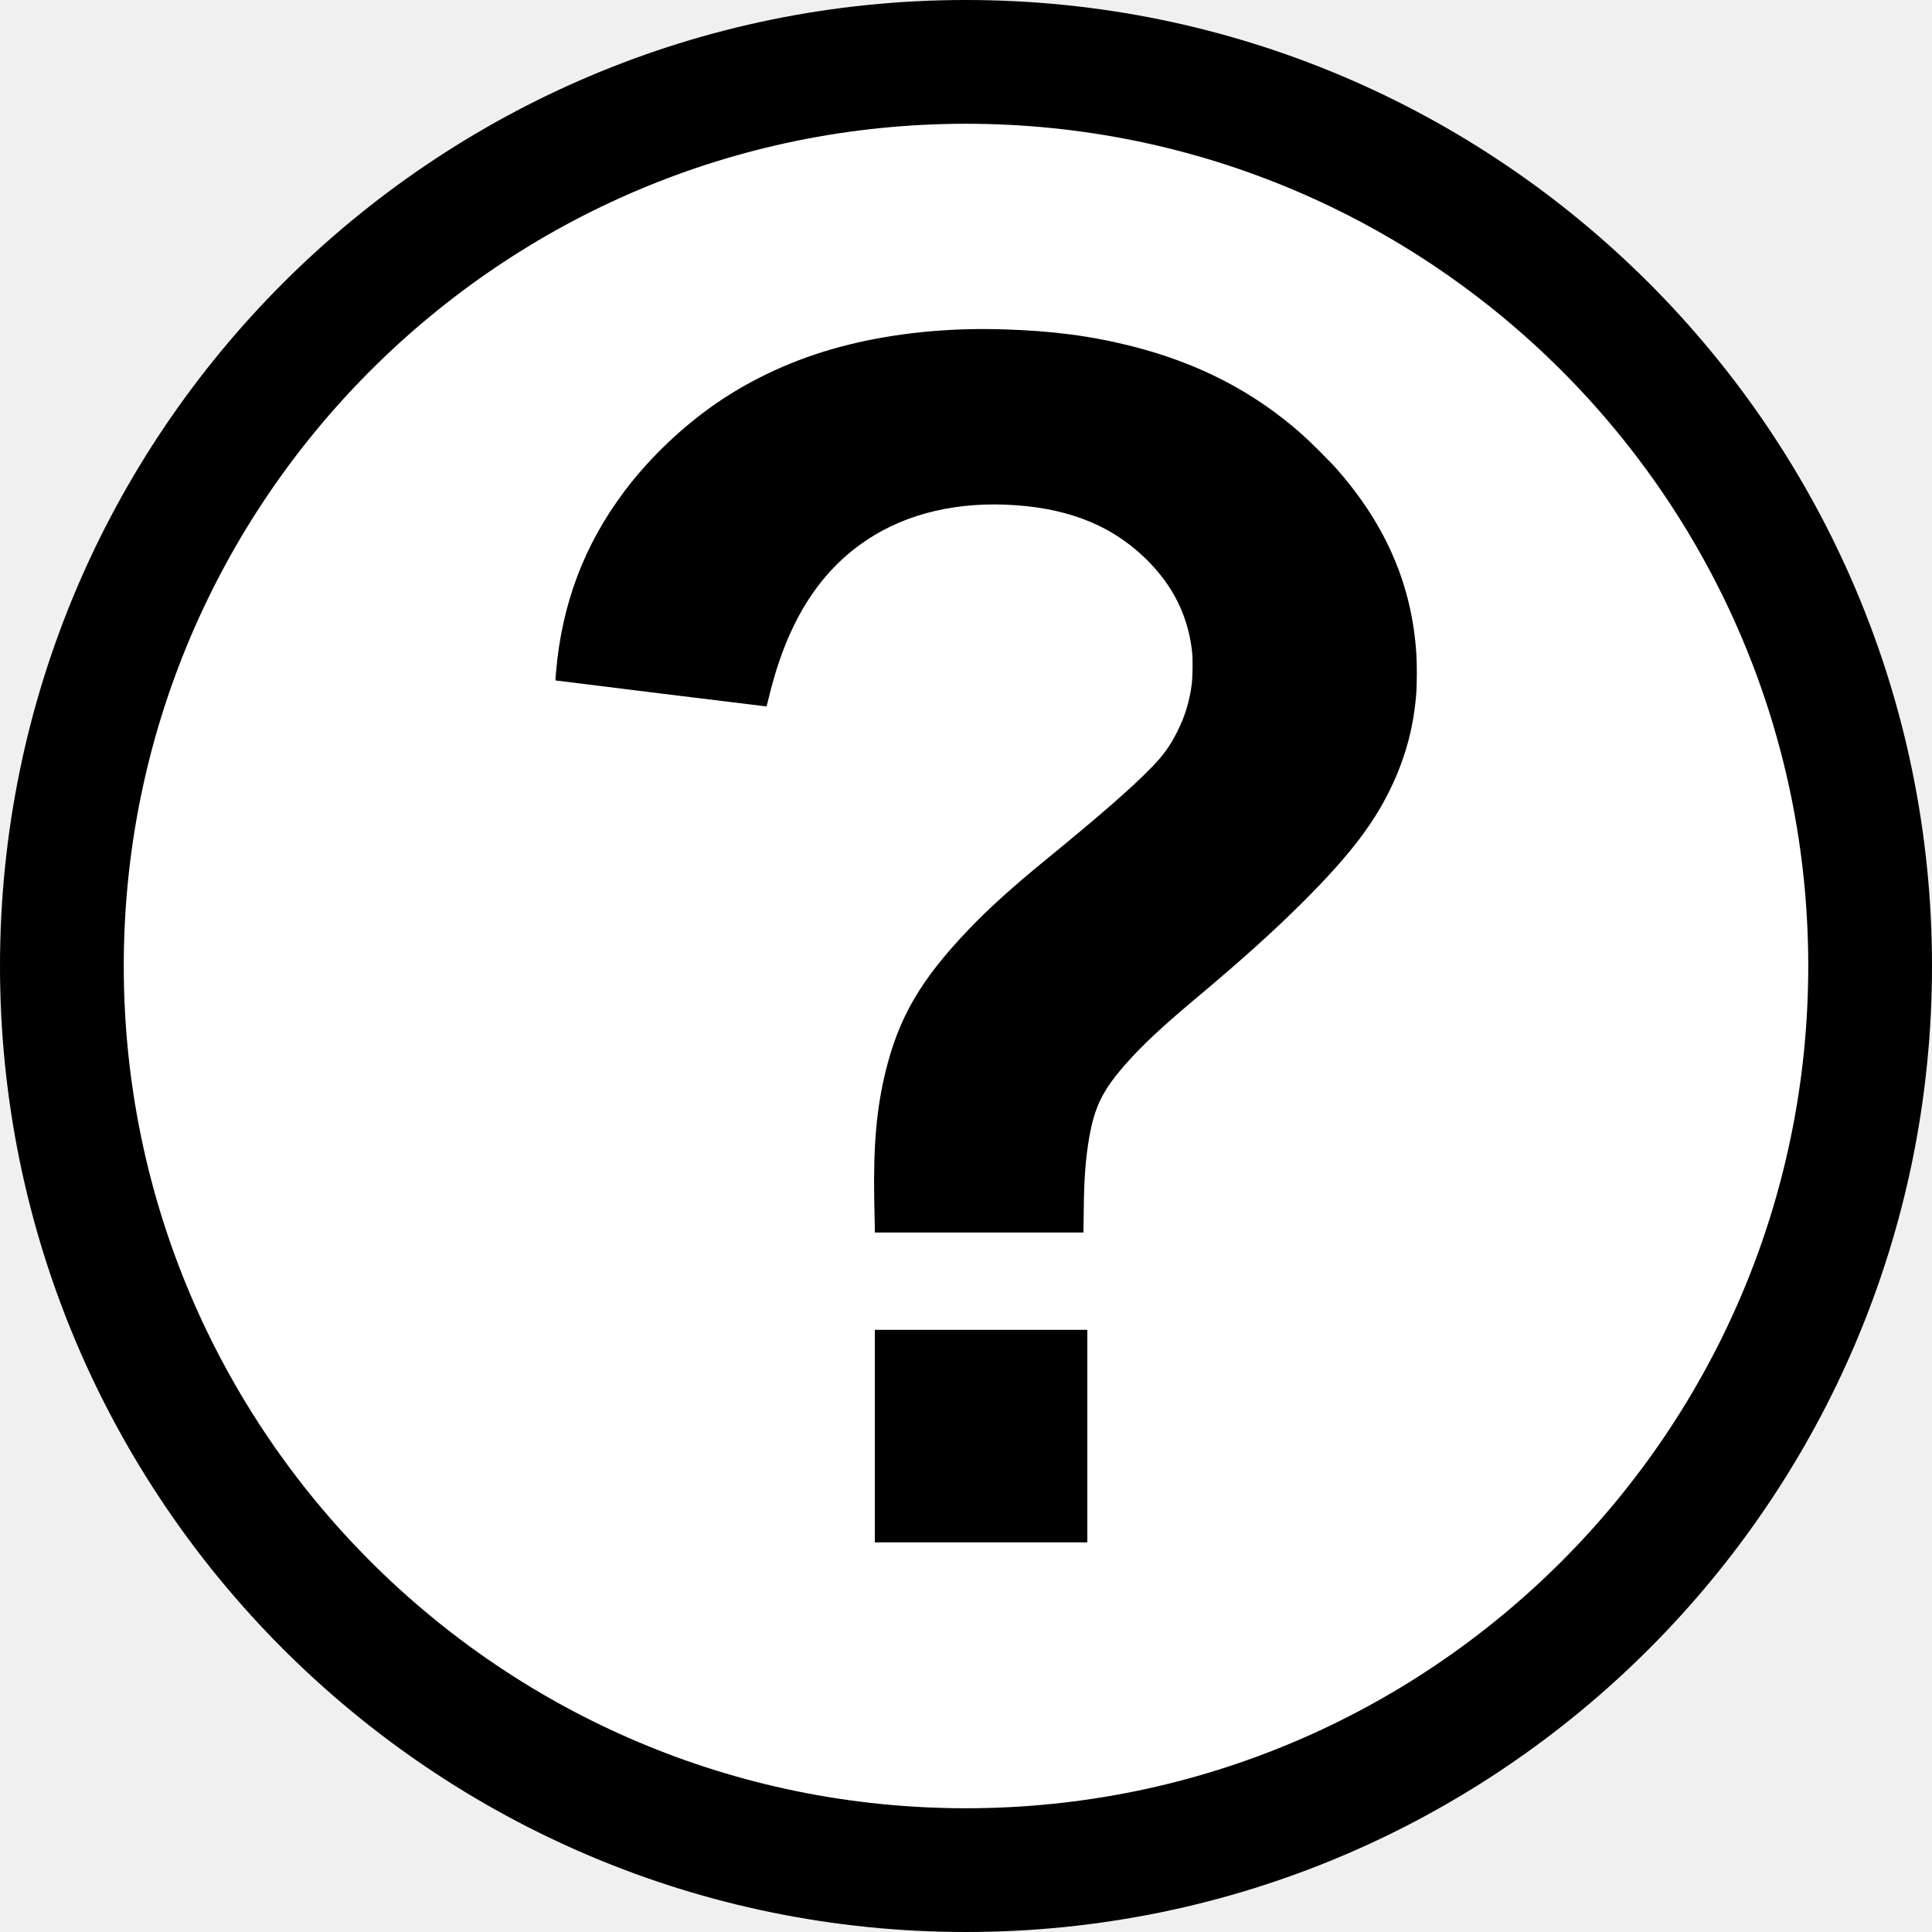
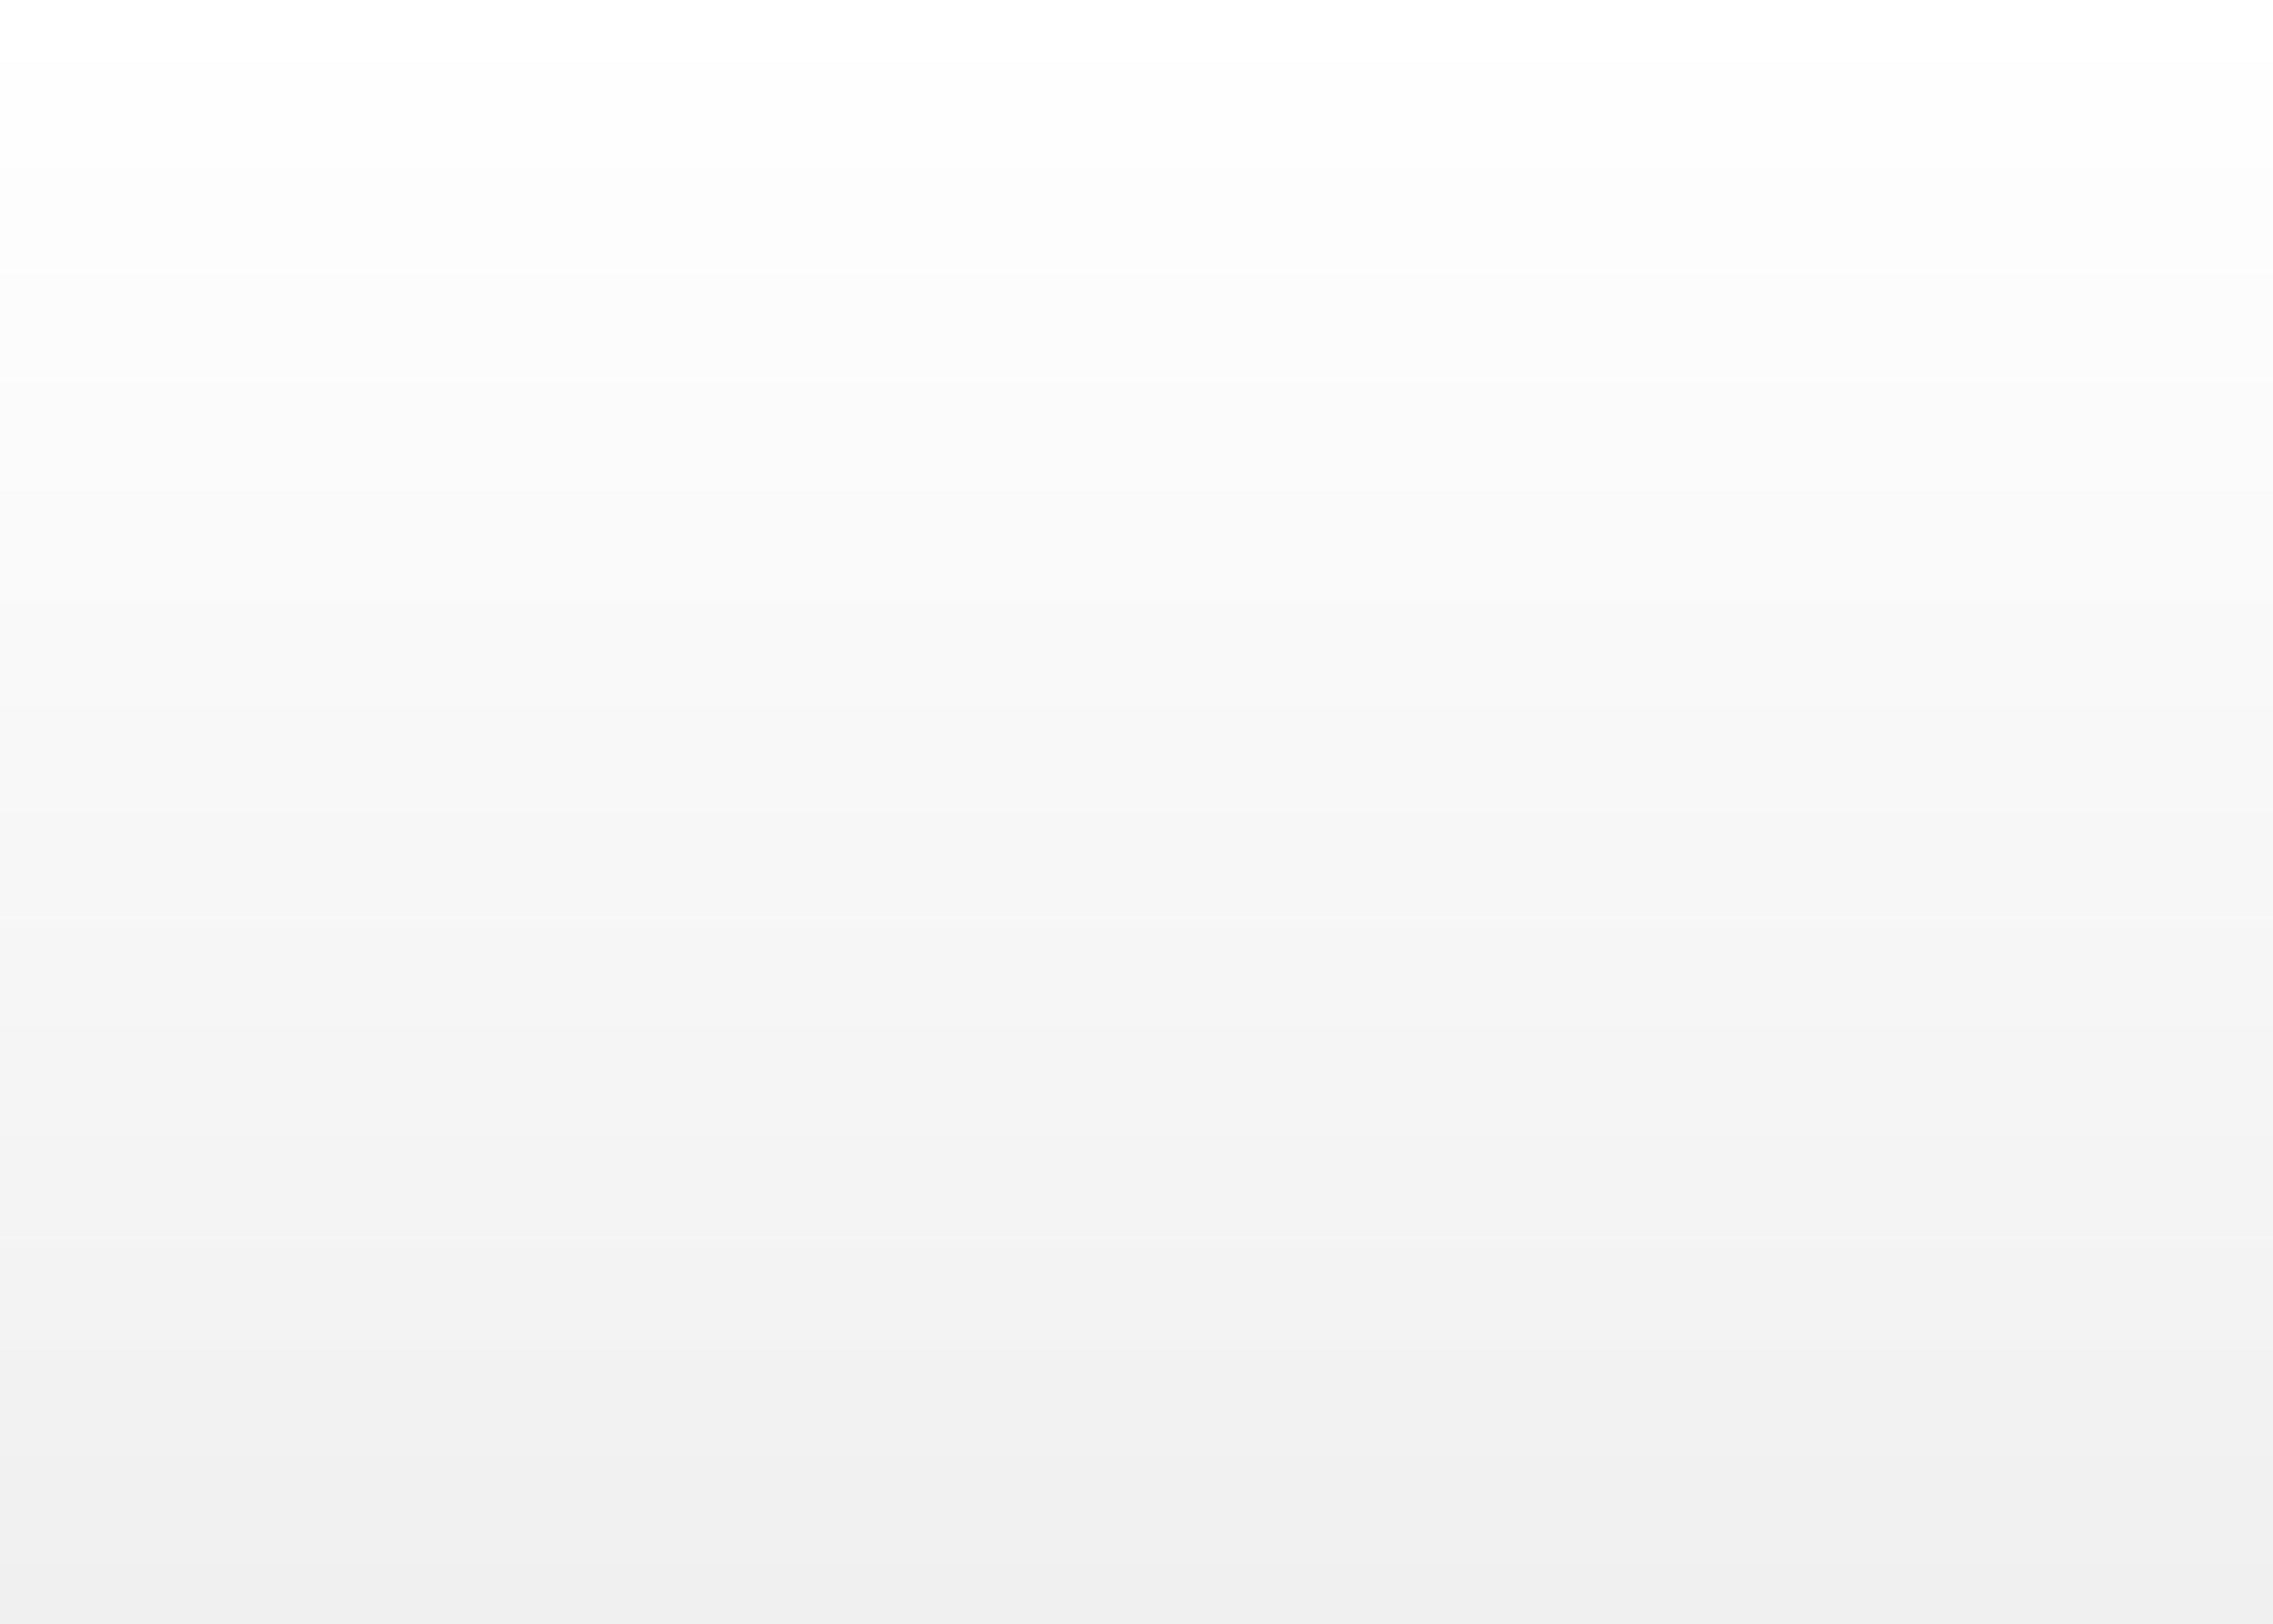
- <svg xmlns="http://www.w3.org/2000/svg" id="svg2" height="200" width="200" version="1.0">
-   <path id="path2382" d="m165.33 113.44a103.61 103.61 0 1 1 -207.22 0 103.61 103.61 0 1 1 207.22 0z" transform="matrix(.93739 0 0 .93739 42.143 -6.3392)" stroke-width="0" fill="#fff" />
-   <g id="layer1">
-     <path id="path2413" d="m100 0c-55.2 0-100 44.8-100 100-5.0495e-15 55.2 44.8 100 100 100s100-44.8 100-100-44.8-100-100-100zm0 12.812c48.13 0 87.19 39.058 87.19 87.188s-39.06 87.19-87.19 87.19-87.188-39.06-87.188-87.19 39.058-87.188 87.188-87.188zm1.47 21.25c-5.45 0.03-10.653 0.737-15.282 2.063-4.699 1.346-9.126 3.484-12.876 6.219-3.238 2.362-6.333 5.391-8.687 8.531-4.159 5.549-6.461 11.651-7.063 18.687-0.04 0.468-0.07 0.868-0.062 0.876 0.016 0.016 21.702 2.687 21.812 2.687 0.053 0 0.113-0.234 0.282-0.937 1.941-8.085 5.486-13.521 10.968-16.813 4.32-2.594 9.808-3.612 15.778-2.969 2.74 0.295 5.21 0.96 7.38 2 2.71 1.301 5.18 3.361 6.94 5.813 1.54 2.156 2.46 4.584 2.75 7.312 0.08 0.759 0.05 2.48-0.03 3.219-0.23 1.826-0.7 3.378-1.5 4.969-0.81 1.597-1.48 2.514-2.76 3.812-2.03 2.077-5.18 4.829-10.78 9.407-3.6 2.944-6.04 5.156-8.12 7.343-4.943 5.179-7.191 9.069-8.564 14.719-0.905 3.72-1.256 7.55-1.156 13.19 0.025 1.4 0.062 2.73 0.062 2.97v0.43h21.598l0.03-2.4c0.03-3.27 0.21-5.37 0.56-7.41 0.57-3.27 1.43-5 3.94-7.81 1.6-1.8 3.7-3.76 6.93-6.47 4.77-3.991 8.11-6.99 11.26-10.125 4.91-4.907 7.46-8.26 9.28-12.187 1.43-3.092 2.22-6.166 2.46-9.532 0.06-0.816 0.07-3.03 0-3.968-0.45-7.043-3.1-13.253-8.15-19.032-0.8-0.909-2.78-2.887-3.72-3.718-4.96-4.394-10.69-7.353-17.56-9.094-4.19-1.062-8.23-1.6-13.35-1.75-0.78-0.023-1.59-0.036-2.37-0.032zm-10.908 103.6v22h21.998v-22h-21.998z" />
+ <svg xmlns="http://www.w3.org/2000/svg" width="21px" height="15px" viewBox="0 0 21 15" version="1.1">
+   <defs>
+     <linearGradient x1="50%" y1="0%" x2="50%" y2="100%" id="linearGradient-1">
+       <stop stop-color="#FFFFFF" offset="0%" />
+       <stop stop-color="#F0F0F0" offset="100%" />
+     </linearGradient>
+     <linearGradient x1="50%" y1="0%" x2="50%" y2="100%" id="linearGradient-2">
+       <stop stop-color="#D81441" offset="0%" />
+       <stop stop-color="#BB0831" offset="100%" />
+     </linearGradient>
+   </defs>
+   <g id="Symbols" stroke="none" stroke-width="1" fill="none" fill-rule="evenodd">
+     <g id="XX">
+       <rect id="FlagBackground" fill="url(#linearGradient-1)" x="0" y="0" width="21" height="15" />
+     </g>
  </g>
</svg>
